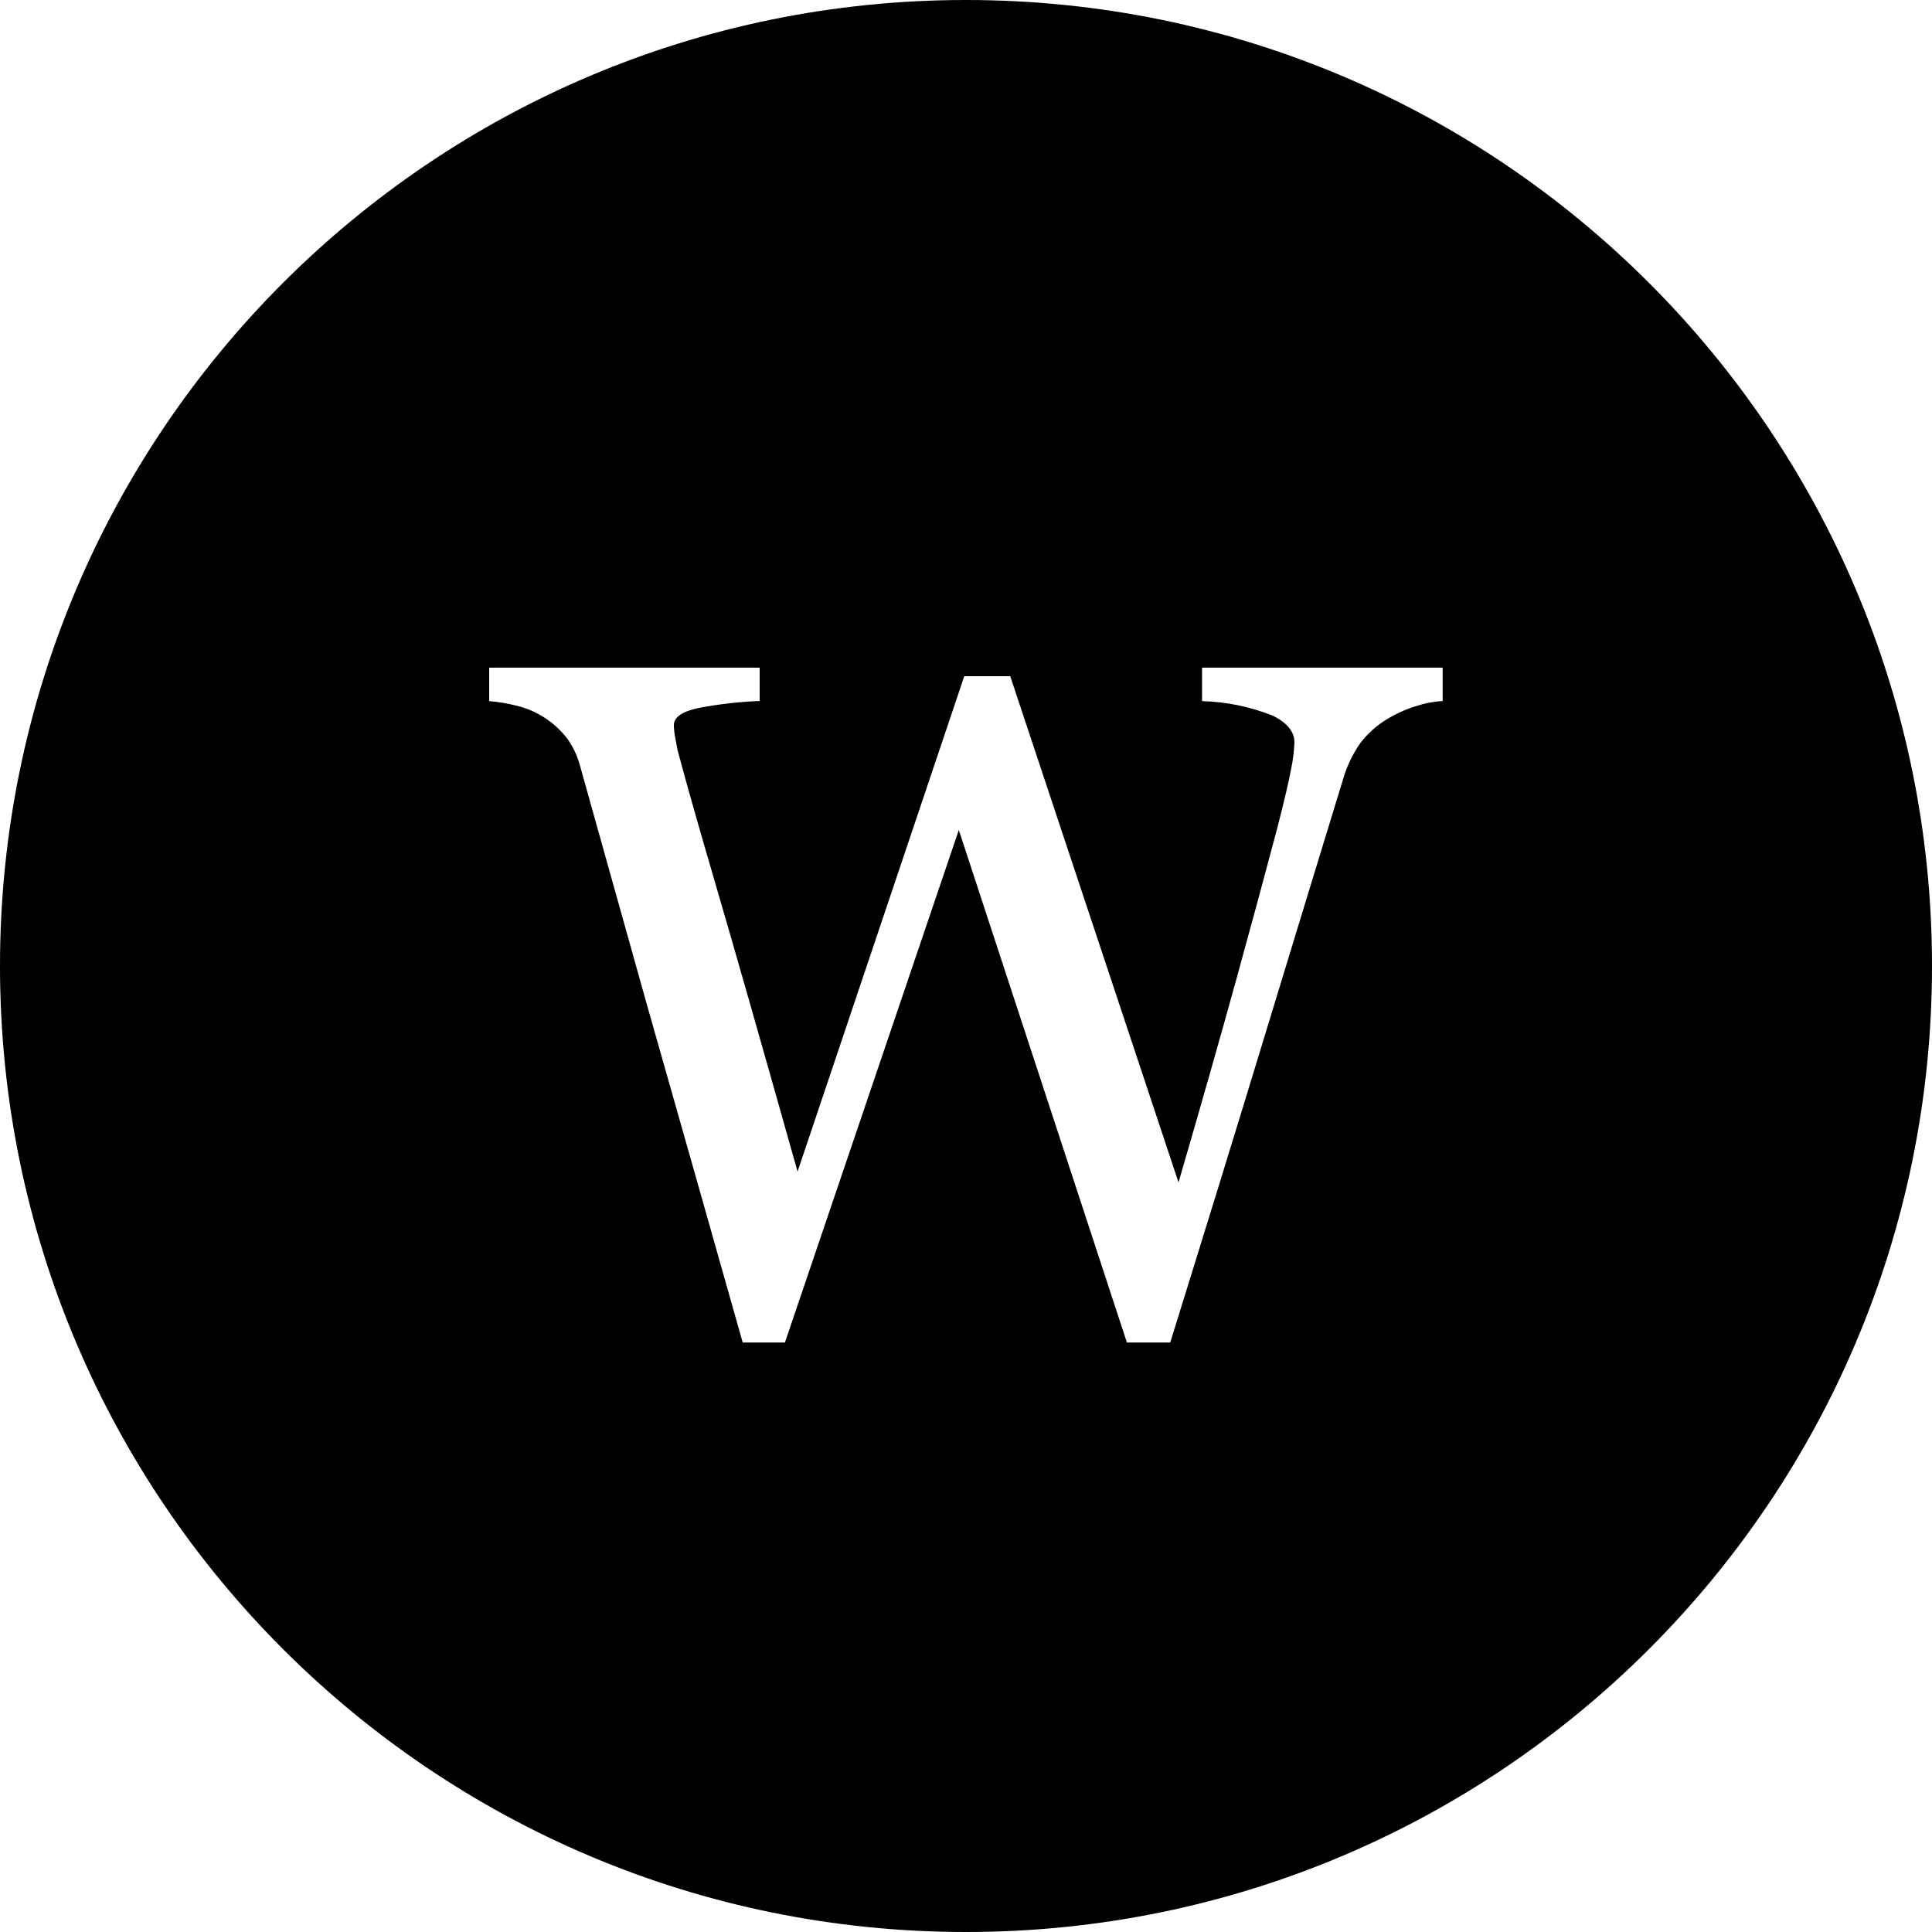
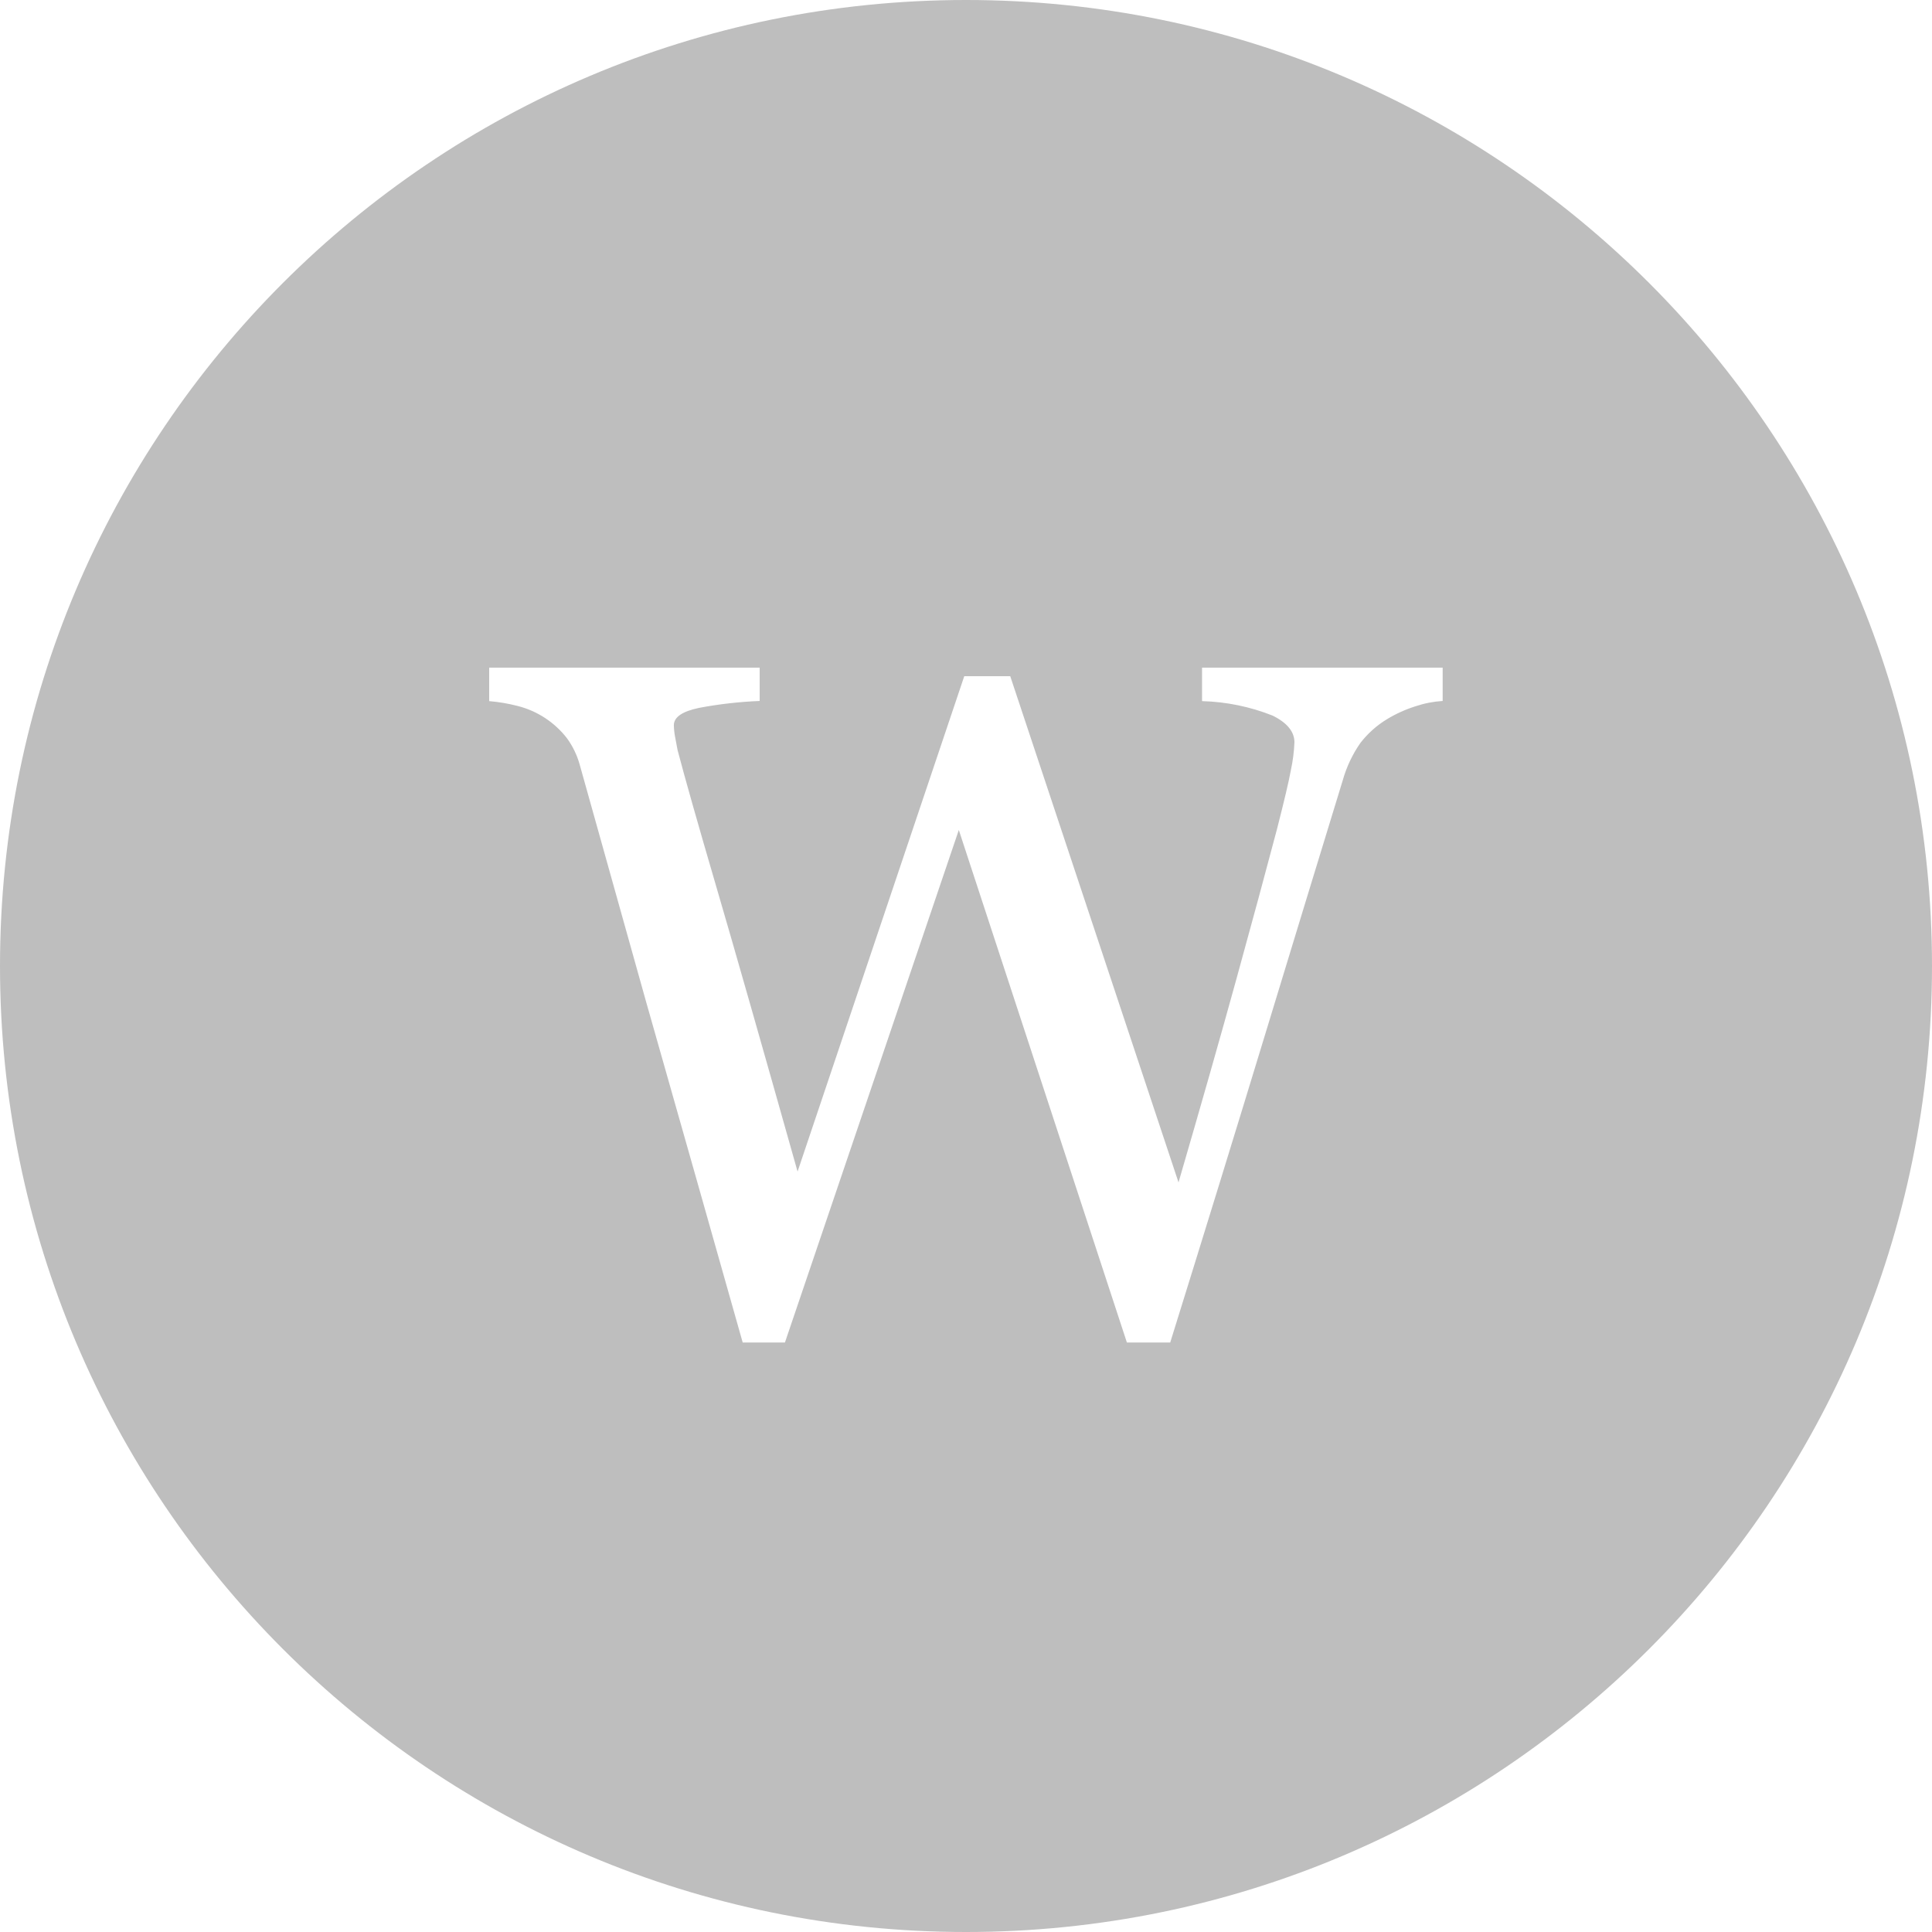
<svg xmlns="http://www.w3.org/2000/svg" viewBox="0 0 100 100" version="1.1">
-   <path style="fill:black" d="M 25 0 A 25 25 0 0 0 0 25 A 25 25 0 0 0 25 50 A 25 25 0 0 0 50 25 A 25 25 0 0 0 25 0 z M 12.66 17.279 L 19.66 17.279 L 19.66 18.141 A 10.805 10.805 0 0 0 18.09 18.32 C 17.657 18.41 17.439 18.56 17.439 18.77 A 1.875 1.875 0 0 0 17.475 19.09 L 17.535 19.41 C 17.722 20.123 18.055 21.299 18.535 22.939 C 19.015 24.579 19.717 27.04 20.641 30.32 L 24.955 17.5 L 26.145 17.5 L 30.5 30.6 C 31.083 28.6 31.583 26.843 32 25.33 C 32.417 23.817 32.765 22.531 33.045 21.471 C 33.238 20.717 33.36 20.2 33.41 19.92 A 4.22 4.22 0 0 0 33.5 19.211 C 33.5 18.938 33.312 18.706 32.936 18.52 A 5.335 5.335 0 0 0 31.109 18.145 L 31.109 17.279 L 37.336 17.279 L 37.336 18.141 A 2.74 2.74 0 0 0 36.631 18.279 A 3.395 3.395 0 0 0 35.891 18.615 A 2.53 2.53 0 0 0 35.205 19.23 A 3.21 3.21 0 0 0 34.75 20.195 C 34.177 22.065 33.51 24.247 32.75 26.744 C 31.99 29.241 31.168 31.907 30.285 34.744 L 29.164 34.744 L 24.814 21.48 L 20.314 34.744 L 19.221 34.744 C 18.421 31.911 17.587 28.972 16.721 25.926 L 15 19.779 A 2.135 2.135 0 0 0 14.68 19.115 A 2.335 2.335 0 0 0 13.395 18.27 A 4.41 4.41 0 0 0 12.66 18.145 L 12.66 17.279 z " transform="scale(2)" />
+   <path style="fill:#bebebe" d="M 25 0 A 25 25 0 0 0 0 25 A 25 25 0 0 0 25 50 A 25 25 0 0 0 50 25 A 25 25 0 0 0 25 0 z M 12.66 17.279 L 19.66 17.279 L 19.66 18.141 A 10.805 10.805 0 0 0 18.09 18.32 C 17.657 18.41 17.439 18.56 17.439 18.77 A 1.875 1.875 0 0 0 17.475 19.09 L 17.535 19.41 C 17.722 20.123 18.055 21.299 18.535 22.939 C 19.015 24.579 19.717 27.04 20.641 30.32 L 24.955 17.5 L 26.145 17.5 L 30.5 30.6 C 31.083 28.6 31.583 26.843 32 25.33 C 32.417 23.817 32.765 22.531 33.045 21.471 C 33.238 20.717 33.36 20.2 33.41 19.92 A 4.22 4.22 0 0 0 33.5 19.211 C 33.5 18.938 33.312 18.706 32.936 18.52 A 5.335 5.335 0 0 0 31.109 18.145 L 31.109 17.279 L 37.336 17.279 L 37.336 18.141 A 2.74 2.74 0 0 0 36.631 18.279 A 3.395 3.395 0 0 0 35.891 18.615 A 2.53 2.53 0 0 0 35.205 19.23 A 3.21 3.21 0 0 0 34.75 20.195 C 34.177 22.065 33.51 24.247 32.75 26.744 C 31.99 29.241 31.168 31.907 30.285 34.744 L 29.164 34.744 L 24.814 21.48 L 20.314 34.744 L 19.221 34.744 C 18.421 31.911 17.587 28.972 16.721 25.926 L 15 19.779 A 2.135 2.135 0 0 0 14.68 19.115 A 2.335 2.335 0 0 0 13.395 18.27 A 4.41 4.41 0 0 0 12.66 18.145 L 12.66 17.279 z " transform="scale(2)" />
</svg>
